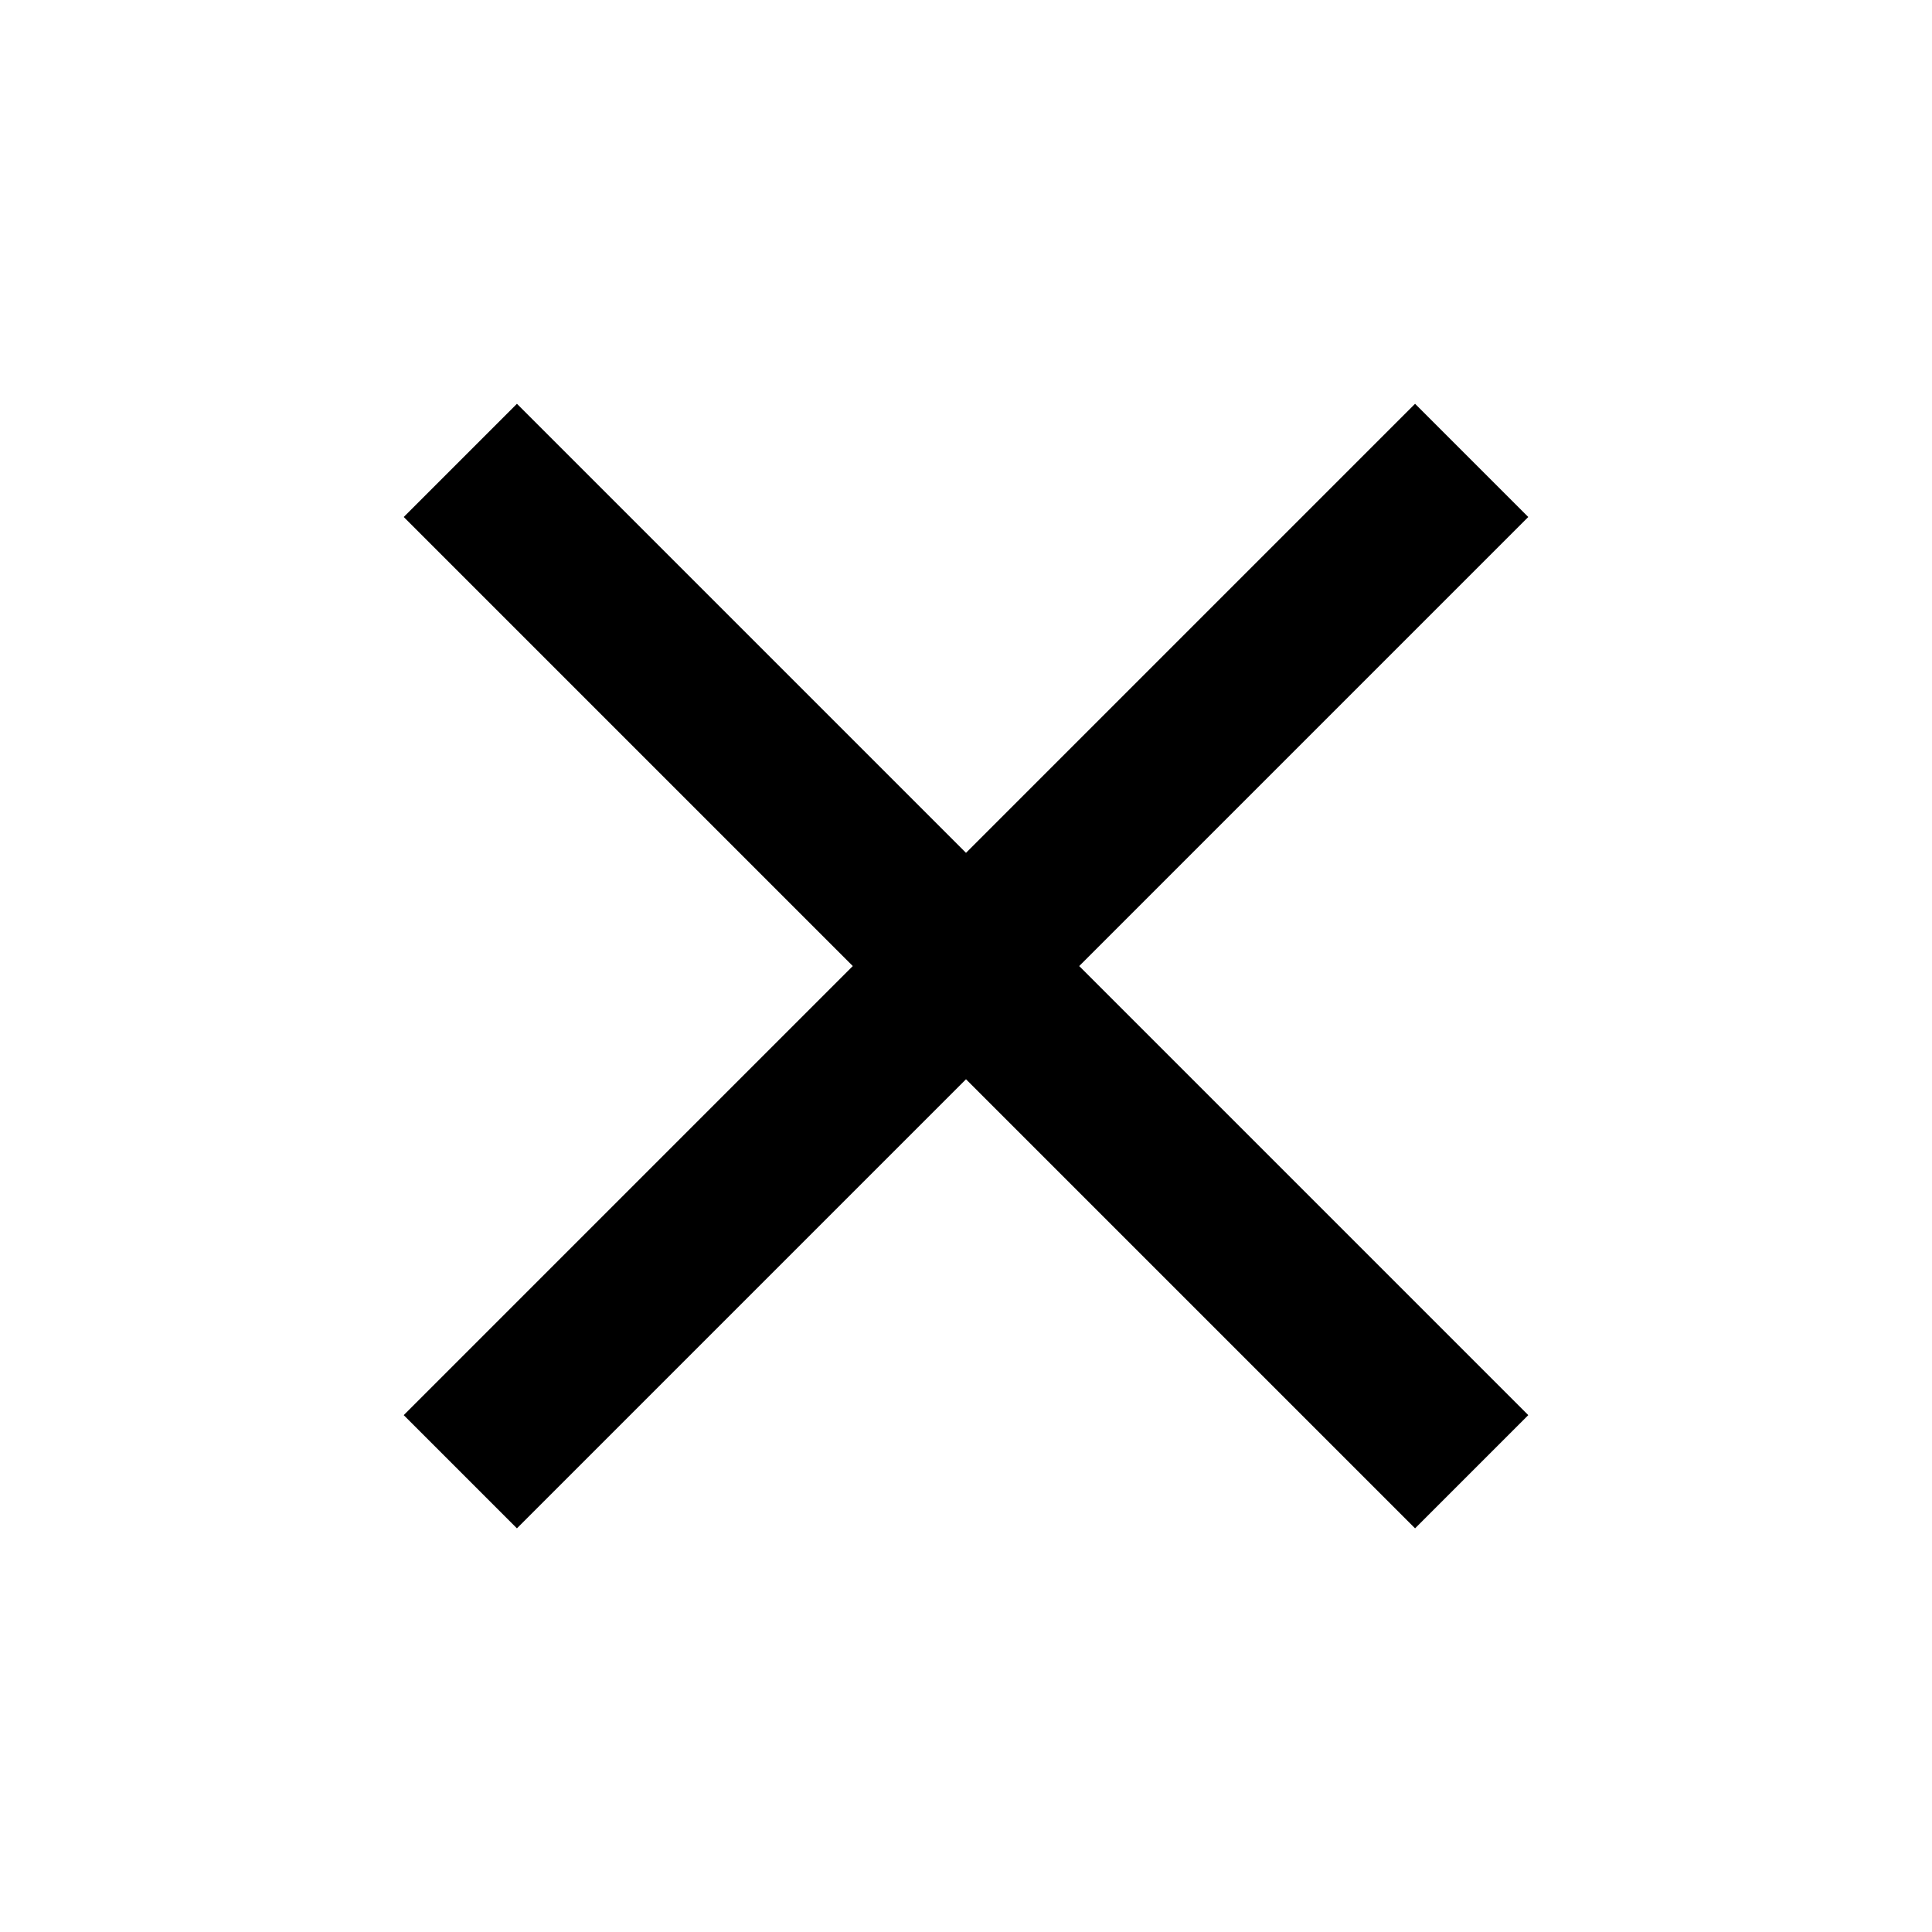
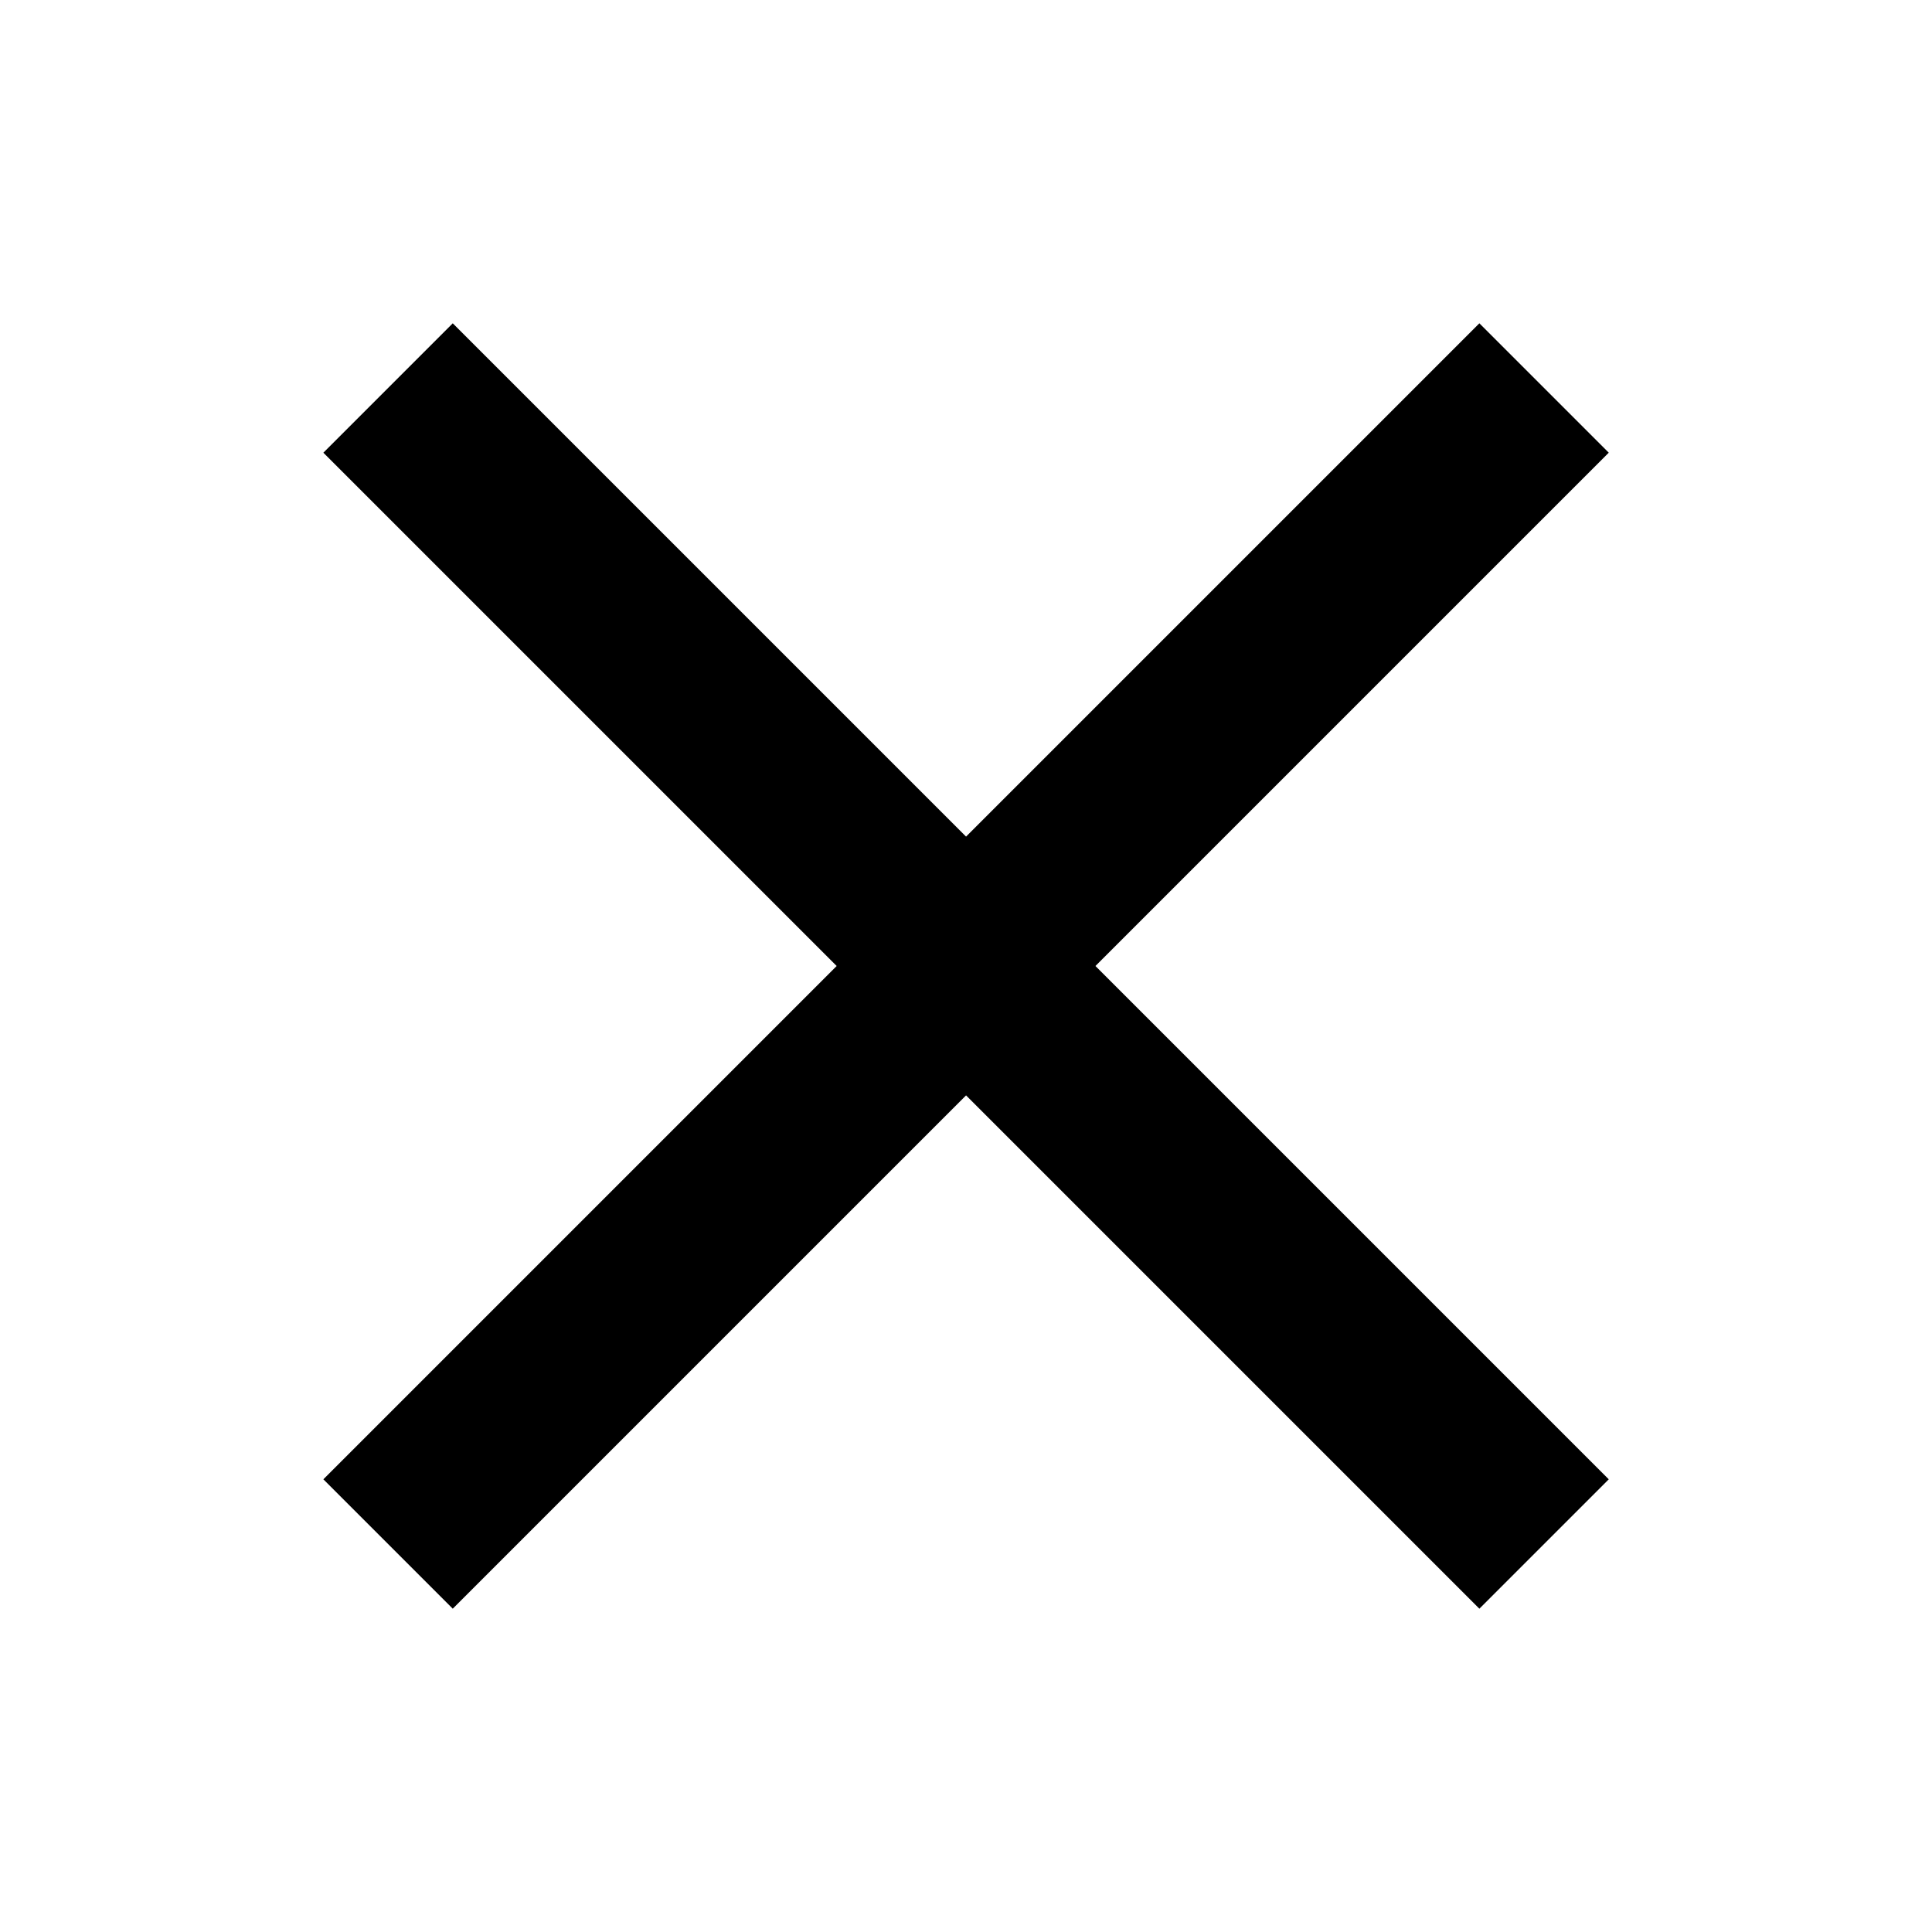
<svg xmlns="http://www.w3.org/2000/svg" version="1.1" width="32" height="32" viewBox="0 0 32 32">
-   <path d="M25.313 8.563l-7.438 7.438 7.438 7.438-1.875 1.875-7.438-7.438-7.438 7.438-1.875-1.875 7.438-7.438-7.438-7.438 1.875-1.875 7.438 7.438 7.438-7.438z" />
+   <path d="M26.646 7.498l-8.502 8.502 8.502 8.502-2.143 2.143-8.502-8.502-8.502 8.502-2.143-2.143 8.502-8.502-8.502-8.502 2.143-2.143 8.502 8.502 8.502-8.502z" />
</svg>
